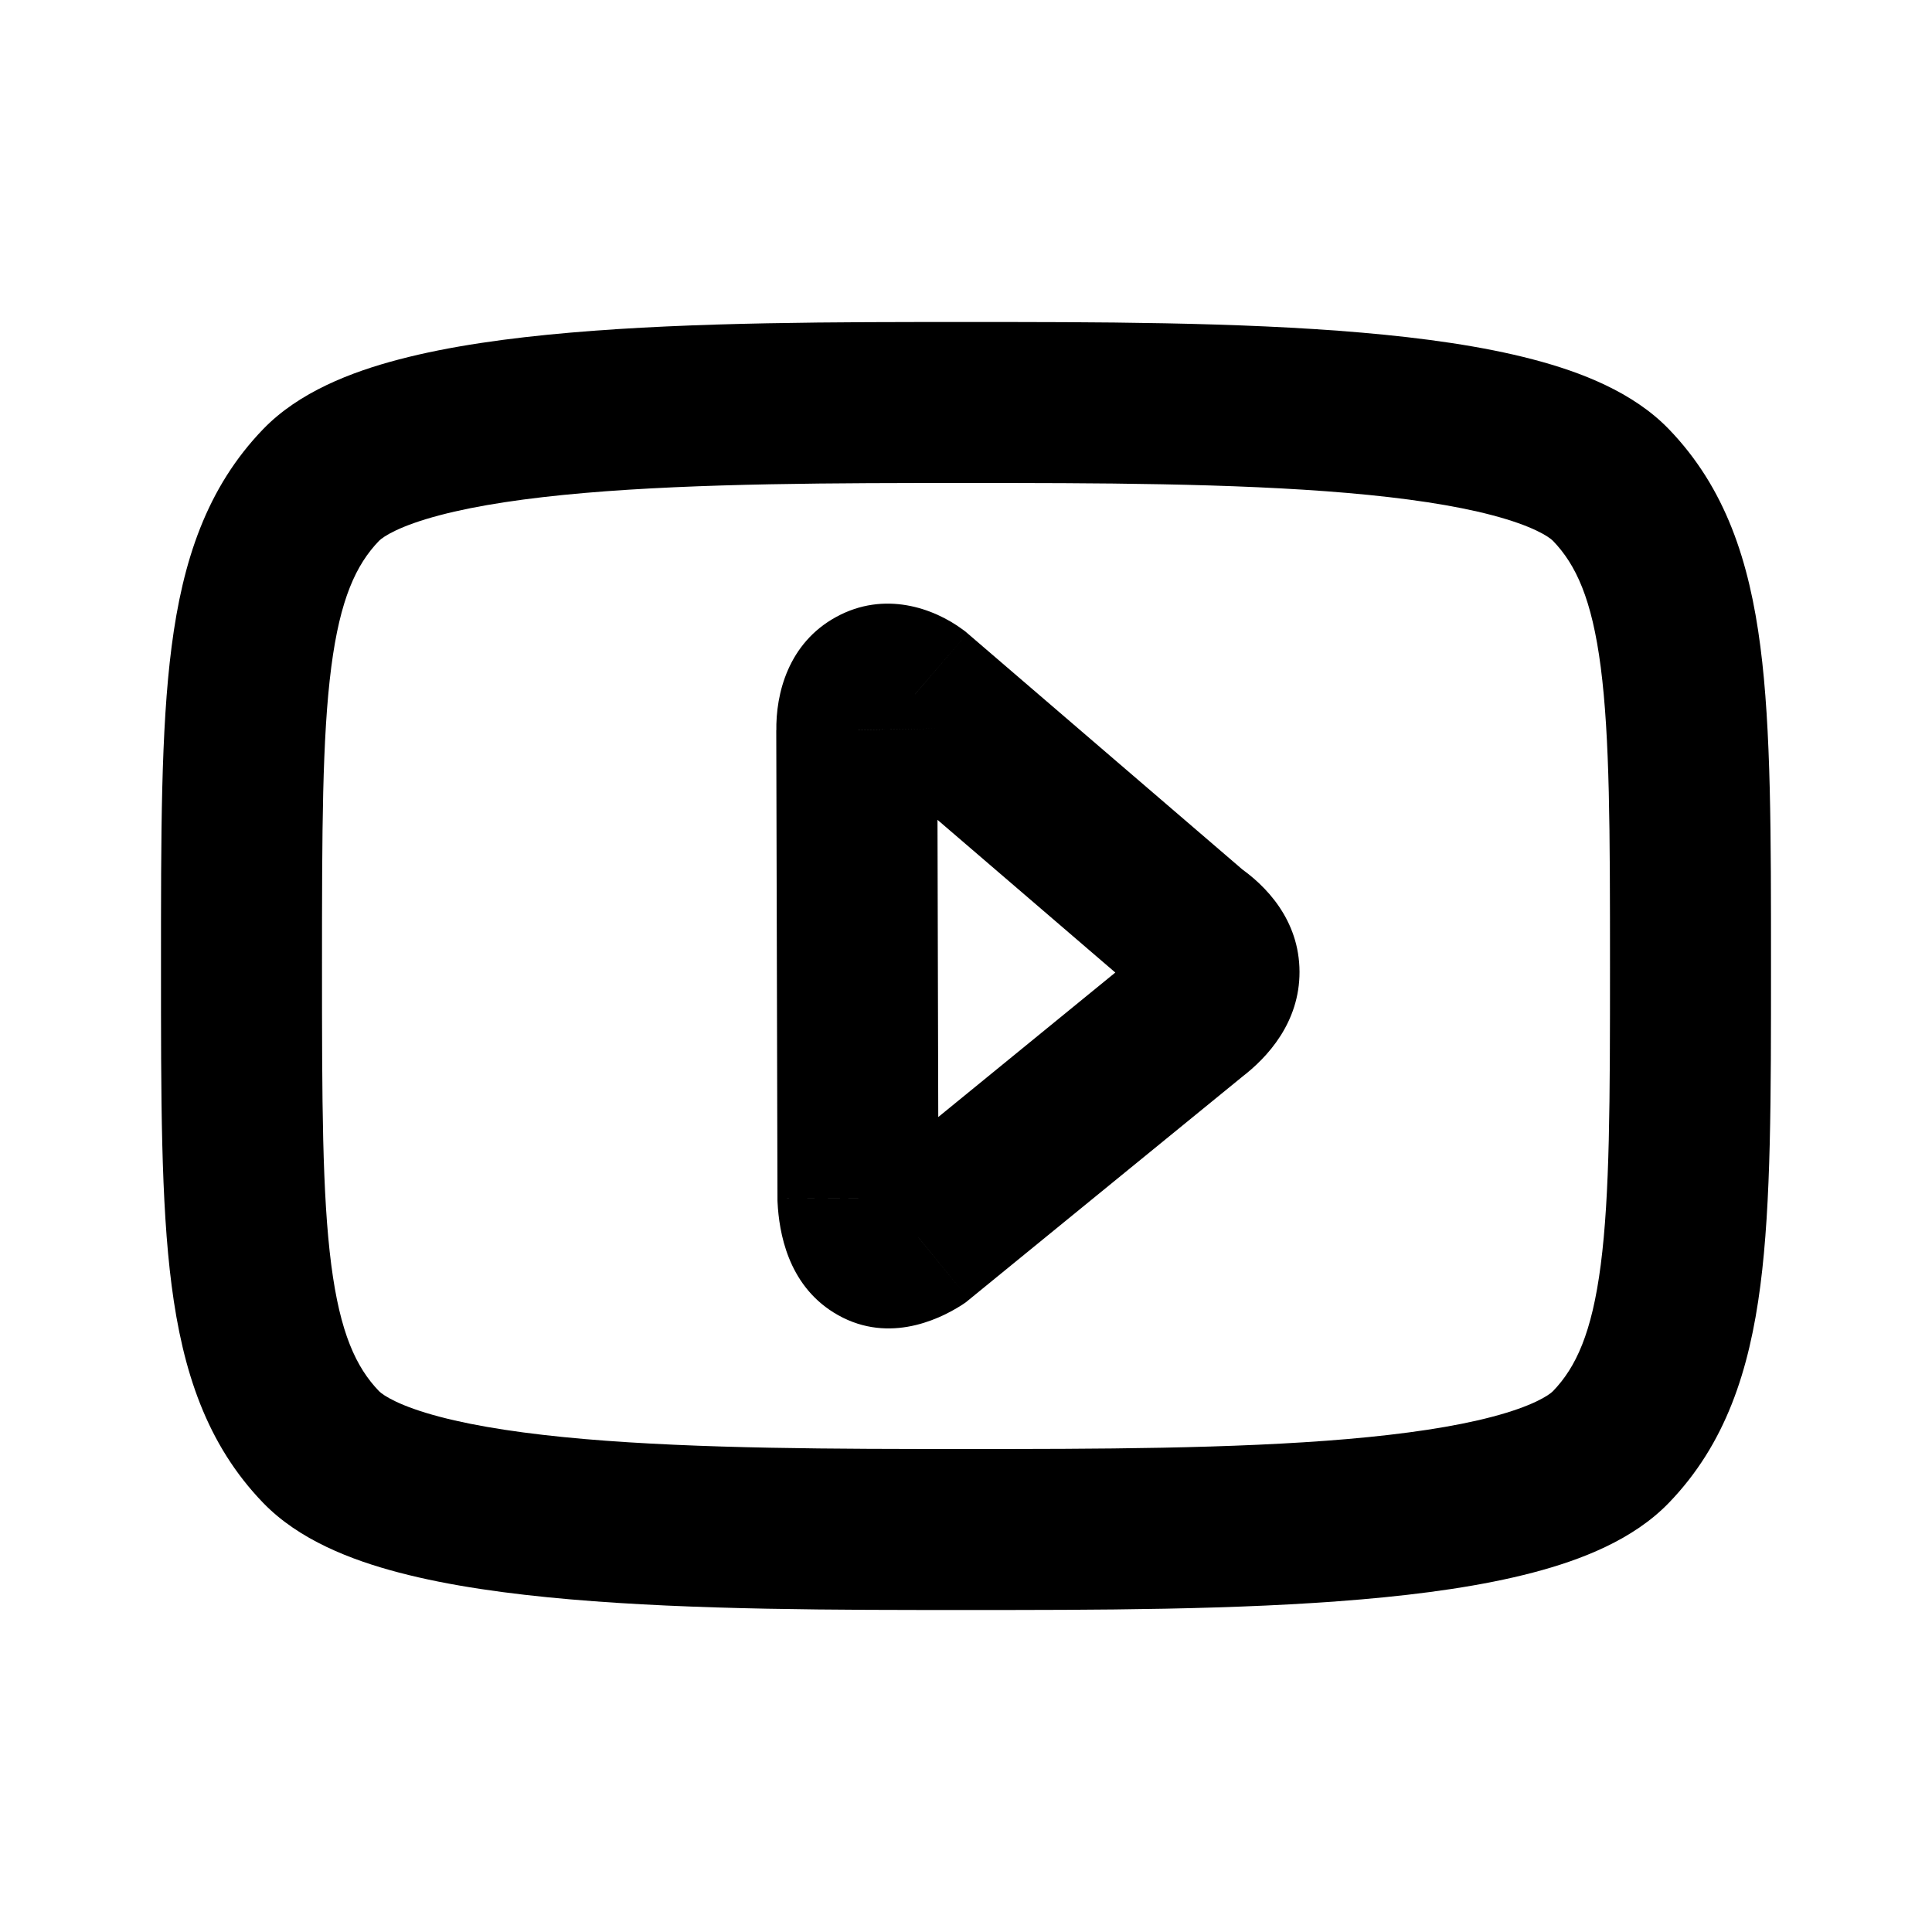
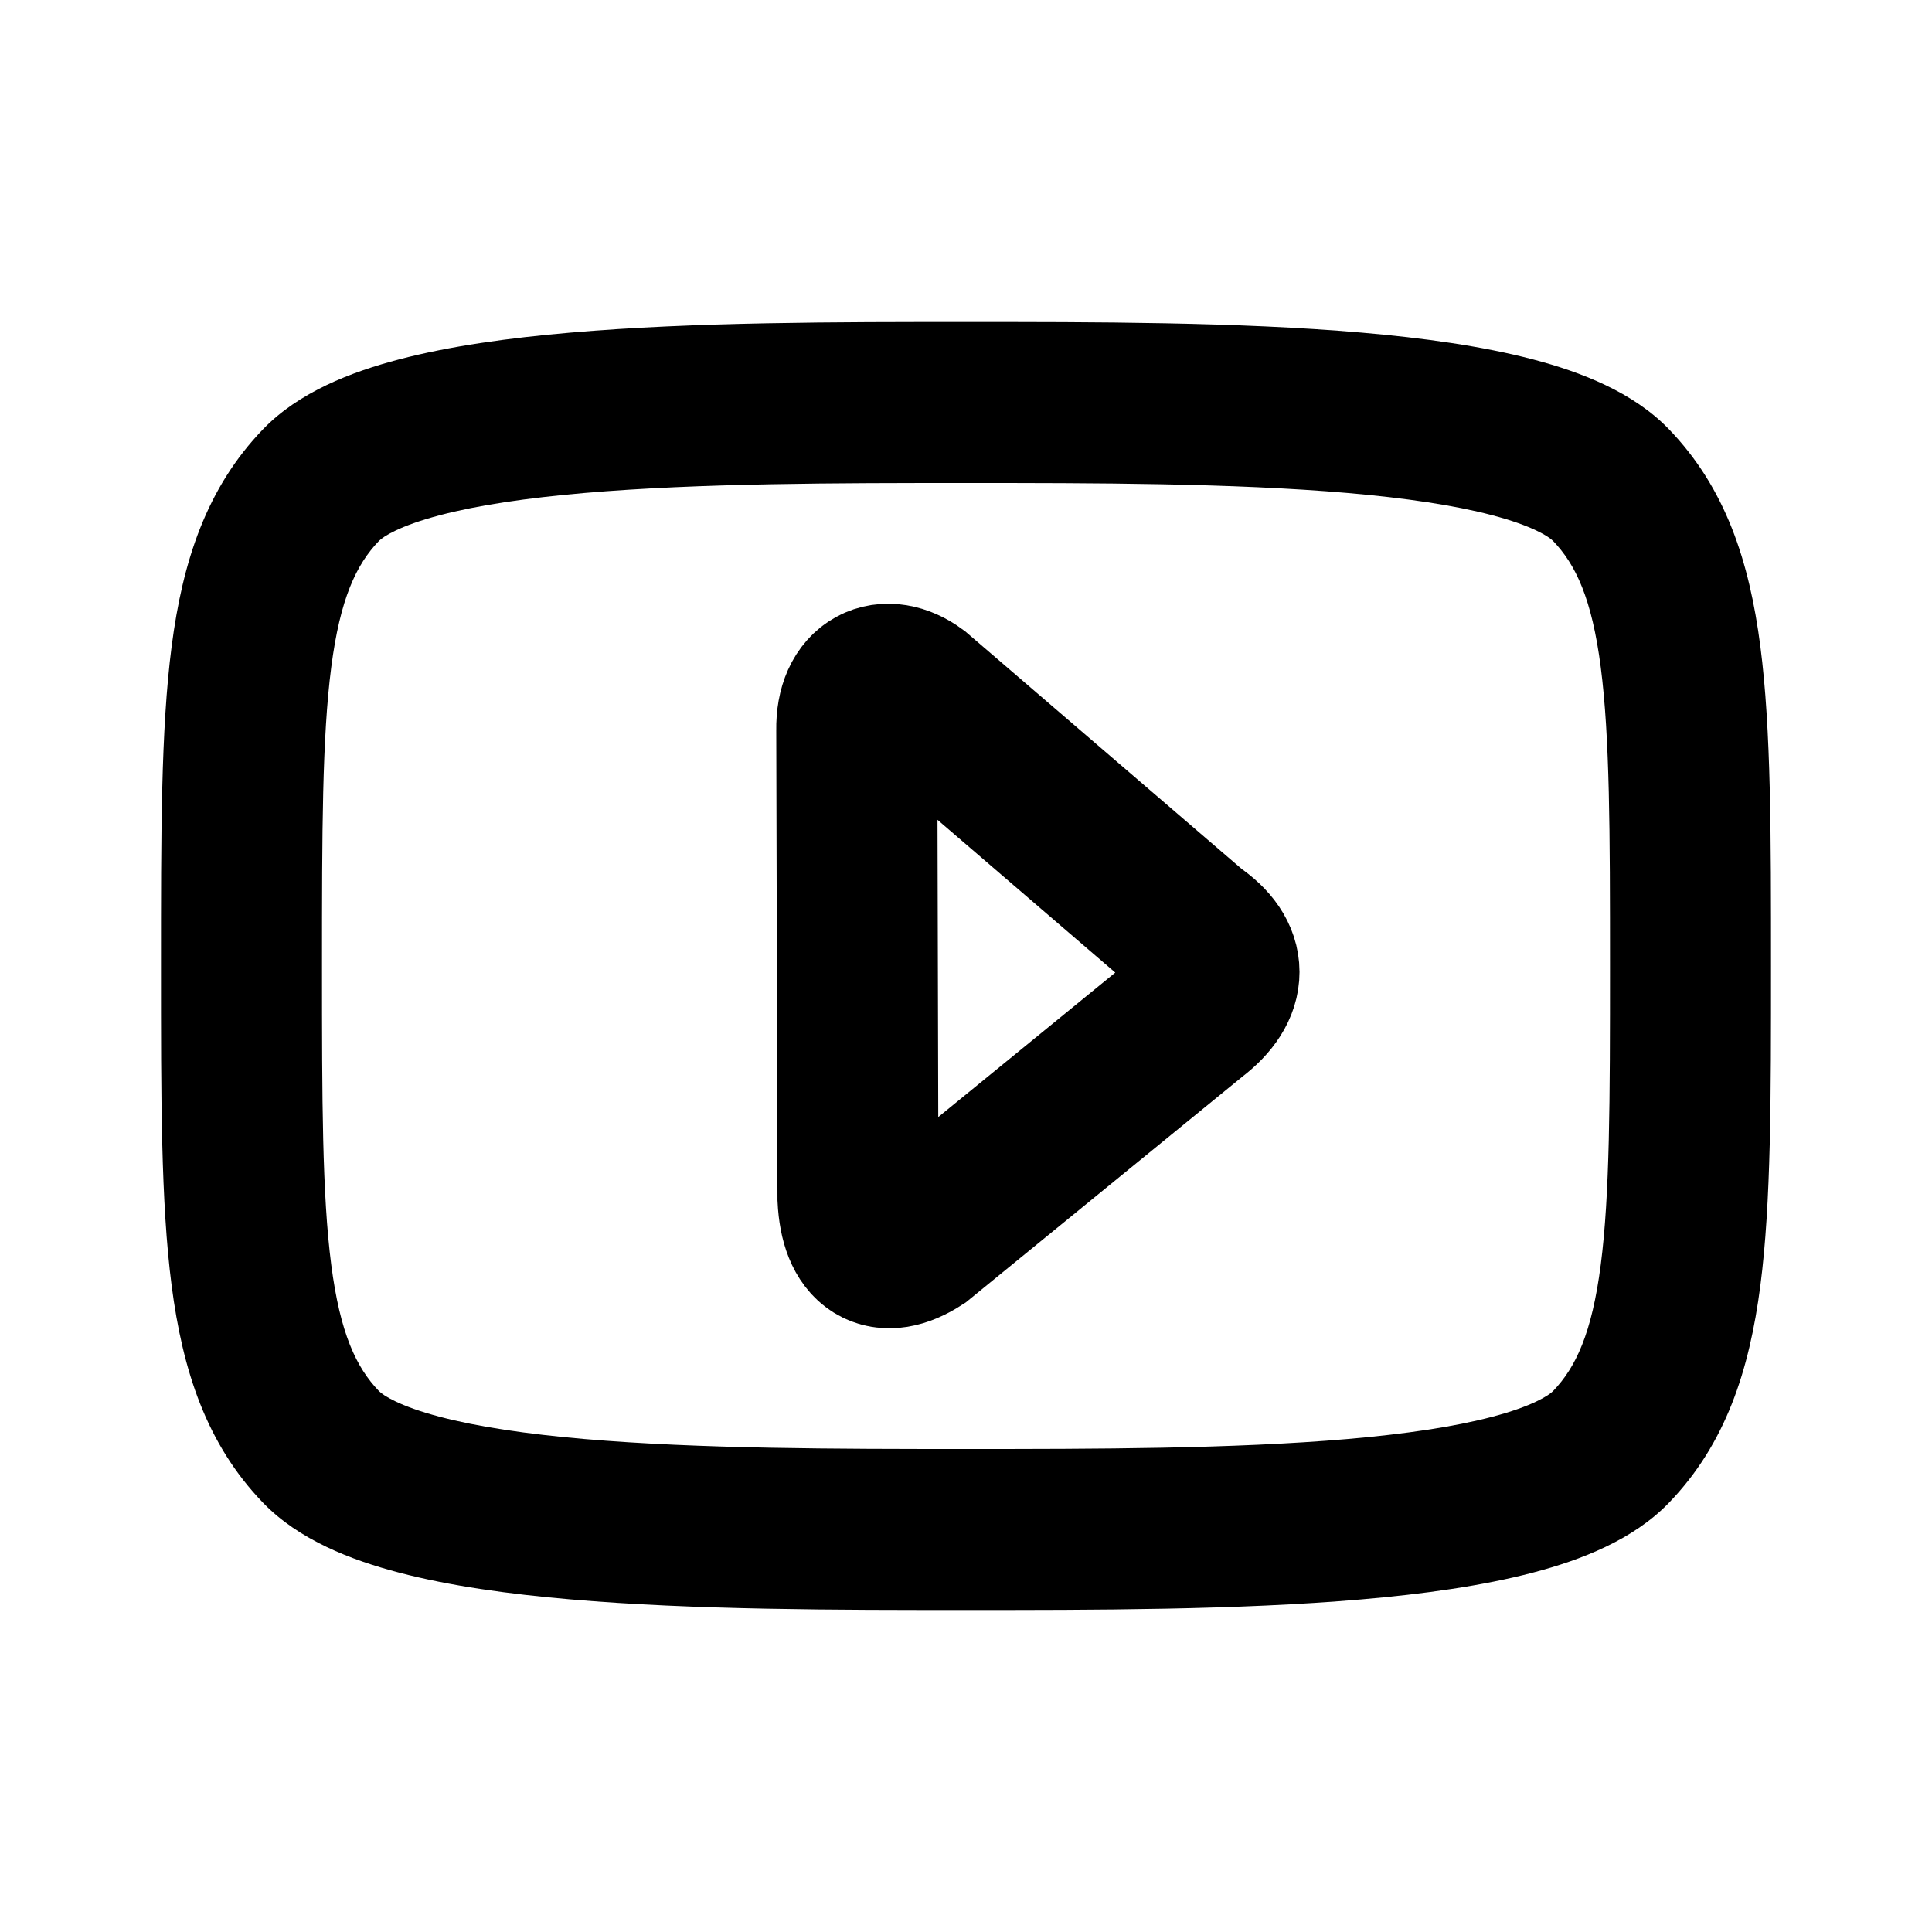
<svg xmlns="http://www.w3.org/2000/svg" width="24" height="24" viewBox="0 0 24 24" fill="none">
-   <path d="M14.813 12.59L14.208 11.794L14.194 11.804L14.181 11.815L14.813 12.59ZM14.813 11.587L14.162 12.345L14.206 12.383L14.254 12.416L14.813 11.587ZM11.366 8.625L12.018 7.867L11.99 7.843L11.96 7.821L11.366 8.625ZM10.643 9.068L11.643 9.065L11.643 9.058L11.643 9.05L10.643 9.068ZM10.658 14.885L9.658 14.887L9.658 14.912L9.659 14.936L10.658 14.885ZM11.407 15.37L11.95 16.21L11.996 16.179L12.039 16.144L11.407 15.37ZM12 18C10.398 18 8.688 17.999 7.258 17.876C6.543 17.814 5.934 17.724 5.464 17.6C4.961 17.468 4.759 17.333 4.708 17.281L3.269 18.669C3.713 19.129 4.361 19.379 4.956 19.535C5.583 19.7 6.319 19.802 7.086 19.868C8.619 20.001 10.421 20 12 20V18ZM2 12C2 13.623 1.998 14.937 2.132 15.969C2.269 17.026 2.564 17.939 3.269 18.669L4.708 17.281C4.424 16.986 4.225 16.561 4.115 15.712C4.002 14.838 4 13.677 4 12H2ZM20 12C20 13.677 19.998 14.838 19.885 15.712C19.775 16.561 19.576 16.986 19.292 17.281L20.731 18.669C21.436 17.939 21.731 17.026 21.868 15.969C22.002 14.937 22 13.623 22 12H20ZM12 20C13.579 20 15.381 20.001 16.915 19.868C17.681 19.802 18.417 19.7 19.044 19.535C19.639 19.379 20.287 19.129 20.731 18.669L19.292 17.281C19.241 17.333 19.039 17.468 18.536 17.6C18.066 17.724 17.457 17.814 16.742 17.876C15.312 17.999 13.602 18 12 18V20ZM12 6C13.602 6 15.312 6.001 16.742 6.124C17.457 6.186 18.066 6.276 18.536 6.4C19.039 6.532 19.241 6.667 19.292 6.719L20.731 5.331C20.287 4.871 19.639 4.621 19.044 4.465C18.417 4.3 17.681 4.198 16.915 4.132C15.381 3.999 13.579 4 12 4V6ZM22 12C22 10.377 22.002 9.063 21.868 8.031C21.731 6.973 21.436 6.062 20.731 5.331L19.292 6.719C19.576 7.014 19.775 7.439 19.885 8.288C19.998 9.162 20 10.323 20 12H22ZM12 4C10.421 4 8.619 3.999 7.086 4.132C6.319 4.198 5.583 4.3 4.956 4.465C4.361 4.621 3.713 4.871 3.269 5.331L4.708 6.719C4.759 6.667 4.961 6.532 5.464 6.4C5.934 6.276 6.543 6.186 7.258 6.124C8.688 6.001 10.398 6 12 6V4ZM4 12C4 10.323 4.002 9.162 4.115 8.288C4.225 7.439 4.424 7.014 4.708 6.719L3.269 5.331C2.564 6.062 2.269 6.973 2.132 8.031C1.998 9.063 2 10.377 2 12H4ZM15.418 13.386C15.75 13.135 16.144 12.698 16.143 12.073C16.142 11.429 15.726 10.996 15.372 10.758L14.254 12.416C14.339 12.473 14.144 12.375 14.143 12.075C14.143 11.794 14.318 11.711 14.208 11.794L15.418 13.386ZM15.465 10.828L12.018 7.867L10.714 9.384L14.162 12.345L15.465 10.828ZM11.96 7.821C11.596 7.552 10.987 7.337 10.389 7.663C9.792 7.988 9.635 8.617 9.644 9.085L11.643 9.05C11.642 8.968 11.668 9.244 11.345 9.419C11.021 9.596 10.779 9.435 10.772 9.43L11.96 7.821ZM9.643 9.07L9.658 14.887L11.658 14.882L11.643 9.065L9.643 9.07ZM9.659 14.936C9.678 15.305 9.784 15.948 10.355 16.304C10.992 16.701 11.636 16.412 11.95 16.21L10.865 14.529C10.83 14.552 10.862 14.522 10.954 14.507C11.062 14.49 11.238 14.498 11.412 14.606C11.575 14.708 11.638 14.836 11.655 14.879C11.671 14.918 11.661 14.913 11.657 14.834L9.659 14.936ZM12.039 16.144L15.445 13.365L14.181 11.815L10.775 14.595L12.039 16.144Z" fill="black" />
+   <path d="M14.813 11.587C15.252 11.883 15.254 12.255 14.813 12.59L11.407 15.37C10.979 15.646 10.688 15.483 10.658 14.885L10.643 9.068C10.634 8.517 11.009 8.361 11.366 8.625L14.813 11.587Z" stroke="black" stroke-width="2" />
+   <path d="M12 18C10.398 18 8.688 17.999 7.258 17.876C6.543 17.814 5.934 17.724 5.464 17.6C4.961 17.468 4.759 17.333 4.708 17.281L3.269 18.669C3.713 19.129 4.361 19.379 4.956 19.535C5.583 19.7 6.319 19.802 7.086 19.868C8.619 20.001 10.421 20 12 20V18ZM2 12C2 13.623 1.998 14.937 2.132 15.969C2.269 17.026 2.564 17.939 3.269 18.669L4.708 17.281C4.424 16.986 4.225 16.561 4.115 15.712C4.002 14.838 4 13.677 4 12H2ZM20 12C20 13.677 19.998 14.838 19.885 15.712C19.775 16.561 19.576 16.986 19.292 17.281L20.731 18.669C21.436 17.939 21.731 17.026 21.868 15.969C22.002 14.937 22 13.623 22 12H20ZM12 20C13.579 20 15.381 20.001 16.915 19.868C17.681 19.802 18.417 19.7 19.044 19.535C19.639 19.379 20.287 19.129 20.731 18.669L19.292 17.281C19.241 17.333 19.039 17.468 18.536 17.6C18.066 17.724 17.457 17.814 16.742 17.876C15.312 17.999 13.602 18 12 18V20ZM12 6C13.602 6 15.312 6.001 16.742 6.124C17.457 6.186 18.066 6.276 18.536 6.4C19.039 6.532 19.241 6.667 19.292 6.719L20.731 5.331C20.287 4.871 19.639 4.621 19.044 4.465C18.417 4.3 17.681 4.198 16.915 4.132C15.381 3.999 13.579 4 12 4V6ZM22 12C22 10.377 22.002 9.063 21.868 8.031C21.731 6.973 21.436 6.062 20.731 5.331L19.292 6.719C19.576 7.014 19.775 7.439 19.885 8.288C19.998 9.162 20 10.323 20 12H22ZM12 4C10.421 4 8.619 3.999 7.086 4.132C6.319 4.198 5.583 4.3 4.956 4.465C4.361 4.621 3.713 4.871 3.269 5.331L4.708 6.719C4.759 6.667 4.961 6.532 5.464 6.4C5.934 6.276 6.543 6.186 7.258 6.124C8.688 6.001 10.398 6 12 6V4ZM4 12C4 10.323 4.002 9.162 4.115 8.288C4.225 7.439 4.424 7.014 4.708 6.719L3.269 5.331C2.564 6.062 2.269 6.973 2.132 8.031C1.998 9.063 2 10.377 2 12H4Z" fill="black" />
</svg>
